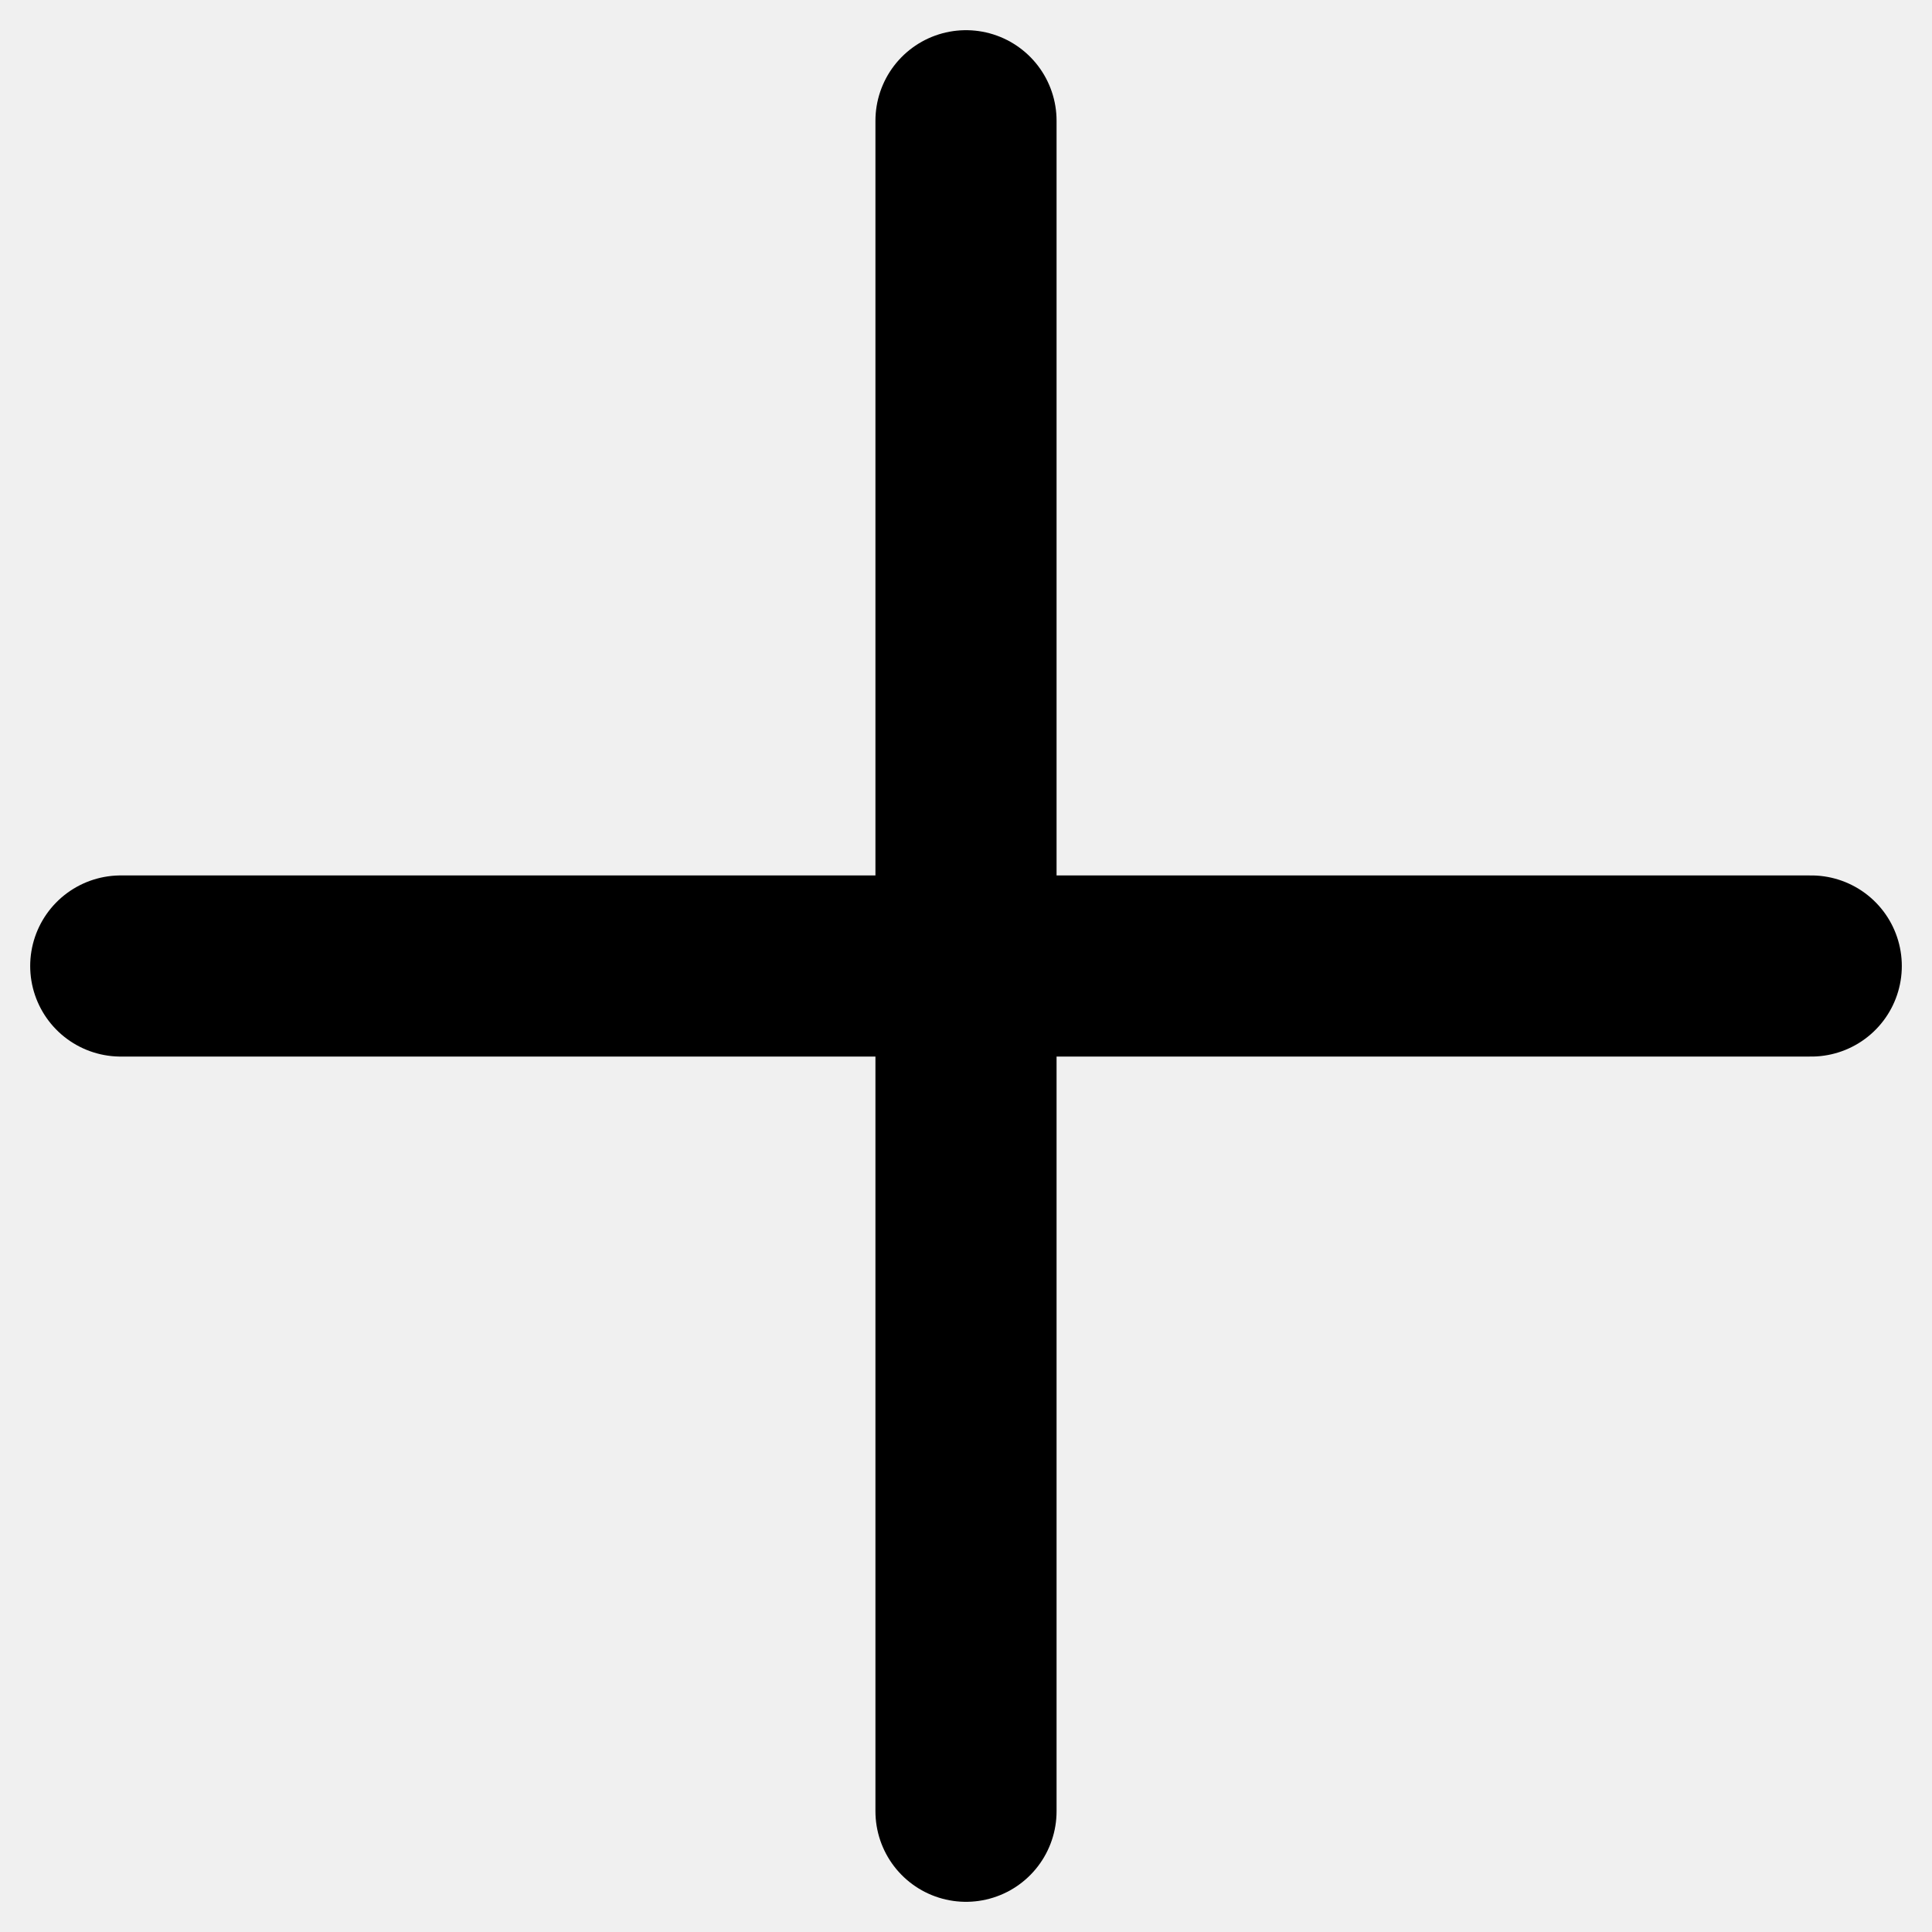
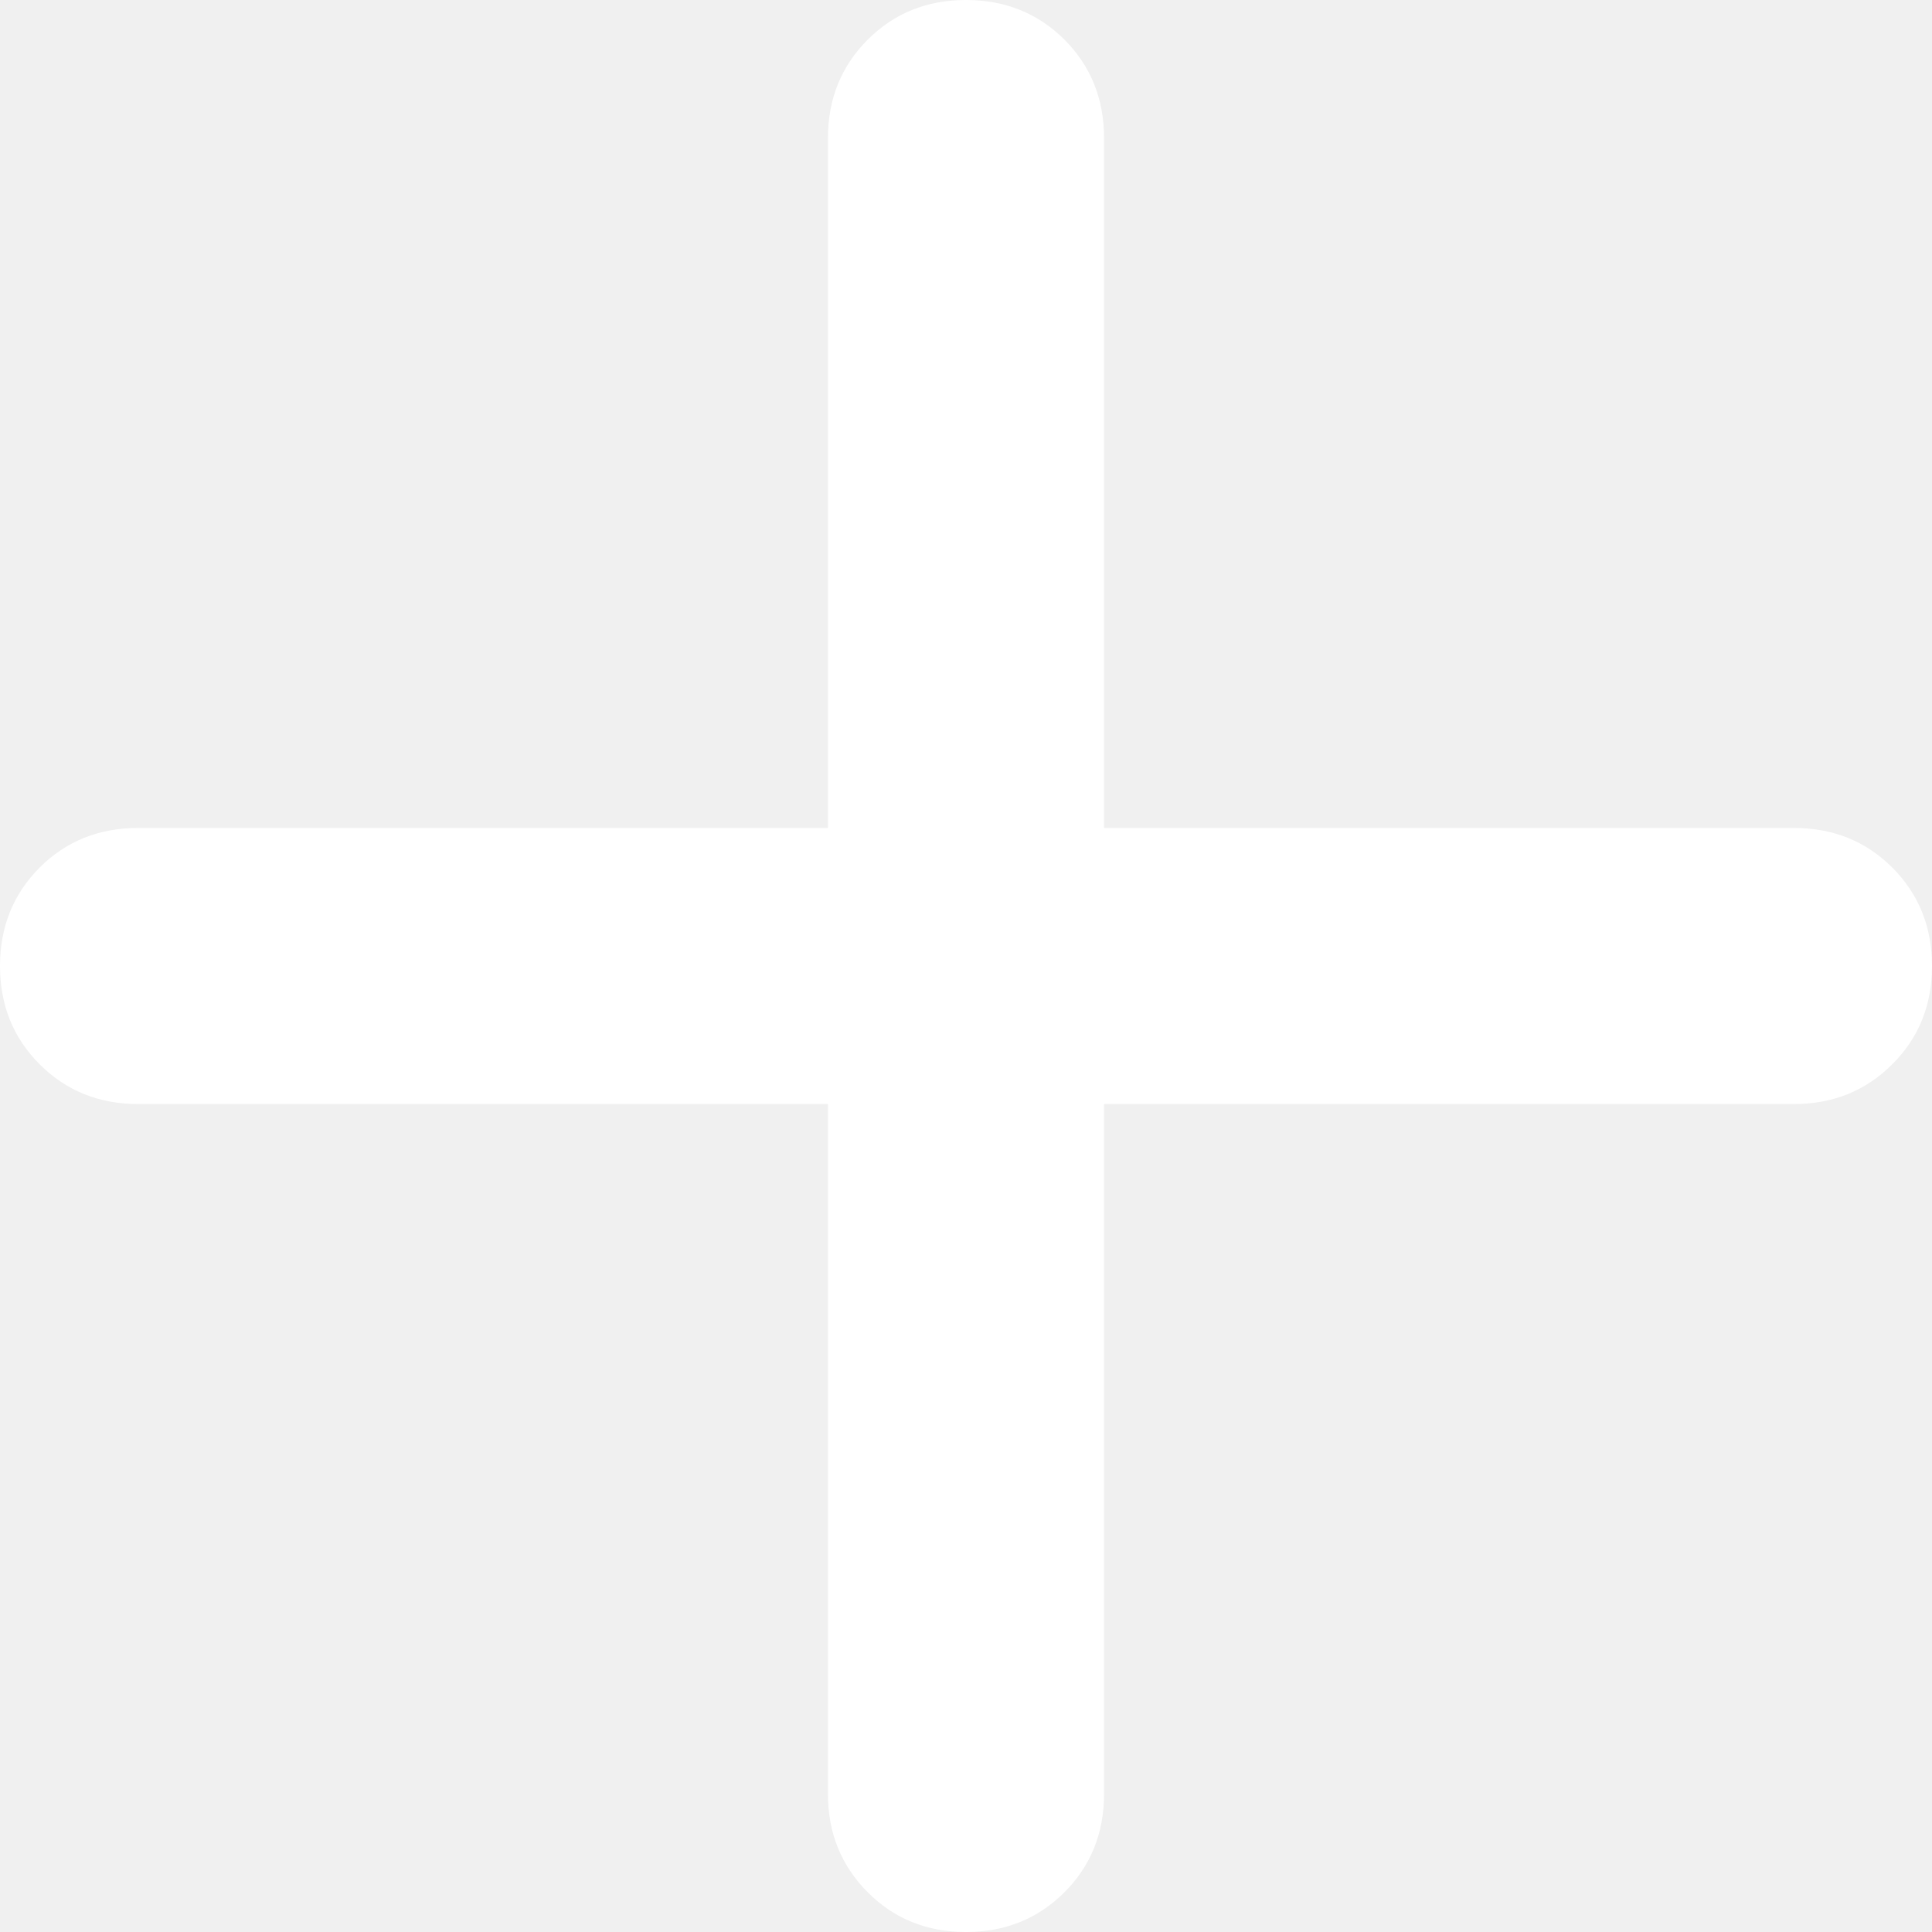
- <svg xmlns="http://www.w3.org/2000/svg" width="16" height="16" viewBox="0 0 16 16" fill="none">
-   <path d="M1 8H15" stroke="black" stroke-width="1.5" stroke-linecap="round" stroke-linejoin="round" />
-   <path d="M8 1L8 15" stroke="black" stroke-width="1.5" stroke-linecap="round" stroke-linejoin="round" />
+ <svg xmlns="http://www.w3.org/2000/svg" width="20" height="20" viewBox="0 0 20 20" fill="none">
+   <path d="M10 20C9.595 20 9.256 19.863 8.983 19.589C8.709 19.315 8.571 18.976 8.571 18.571V11.429H1.429C1.024 11.429 0.684 11.291 0.41 11.017C0.137 10.744 0 10.405 0 10C0 9.595 0.137 9.256 0.41 8.981C0.684 8.708 1.024 8.571 1.429 8.571H8.571V1.429C8.571 1.024 8.709 0.684 8.983 0.41C9.256 0.137 9.595 0 10 0C10.405 0 10.744 0.137 11.019 0.41C11.292 0.684 11.429 1.024 11.429 1.429V8.571H18.571C18.976 8.571 19.315 8.708 19.589 8.981C19.863 9.256 20 9.595 20 10C20 10.405 19.863 10.744 19.589 11.017C19.315 11.291 18.976 11.429 18.571 11.429H11.429V18.571C11.429 18.976 11.292 19.315 11.019 19.589C10.744 19.863 10.405 20 10 20Z" fill="white" />
</svg>
